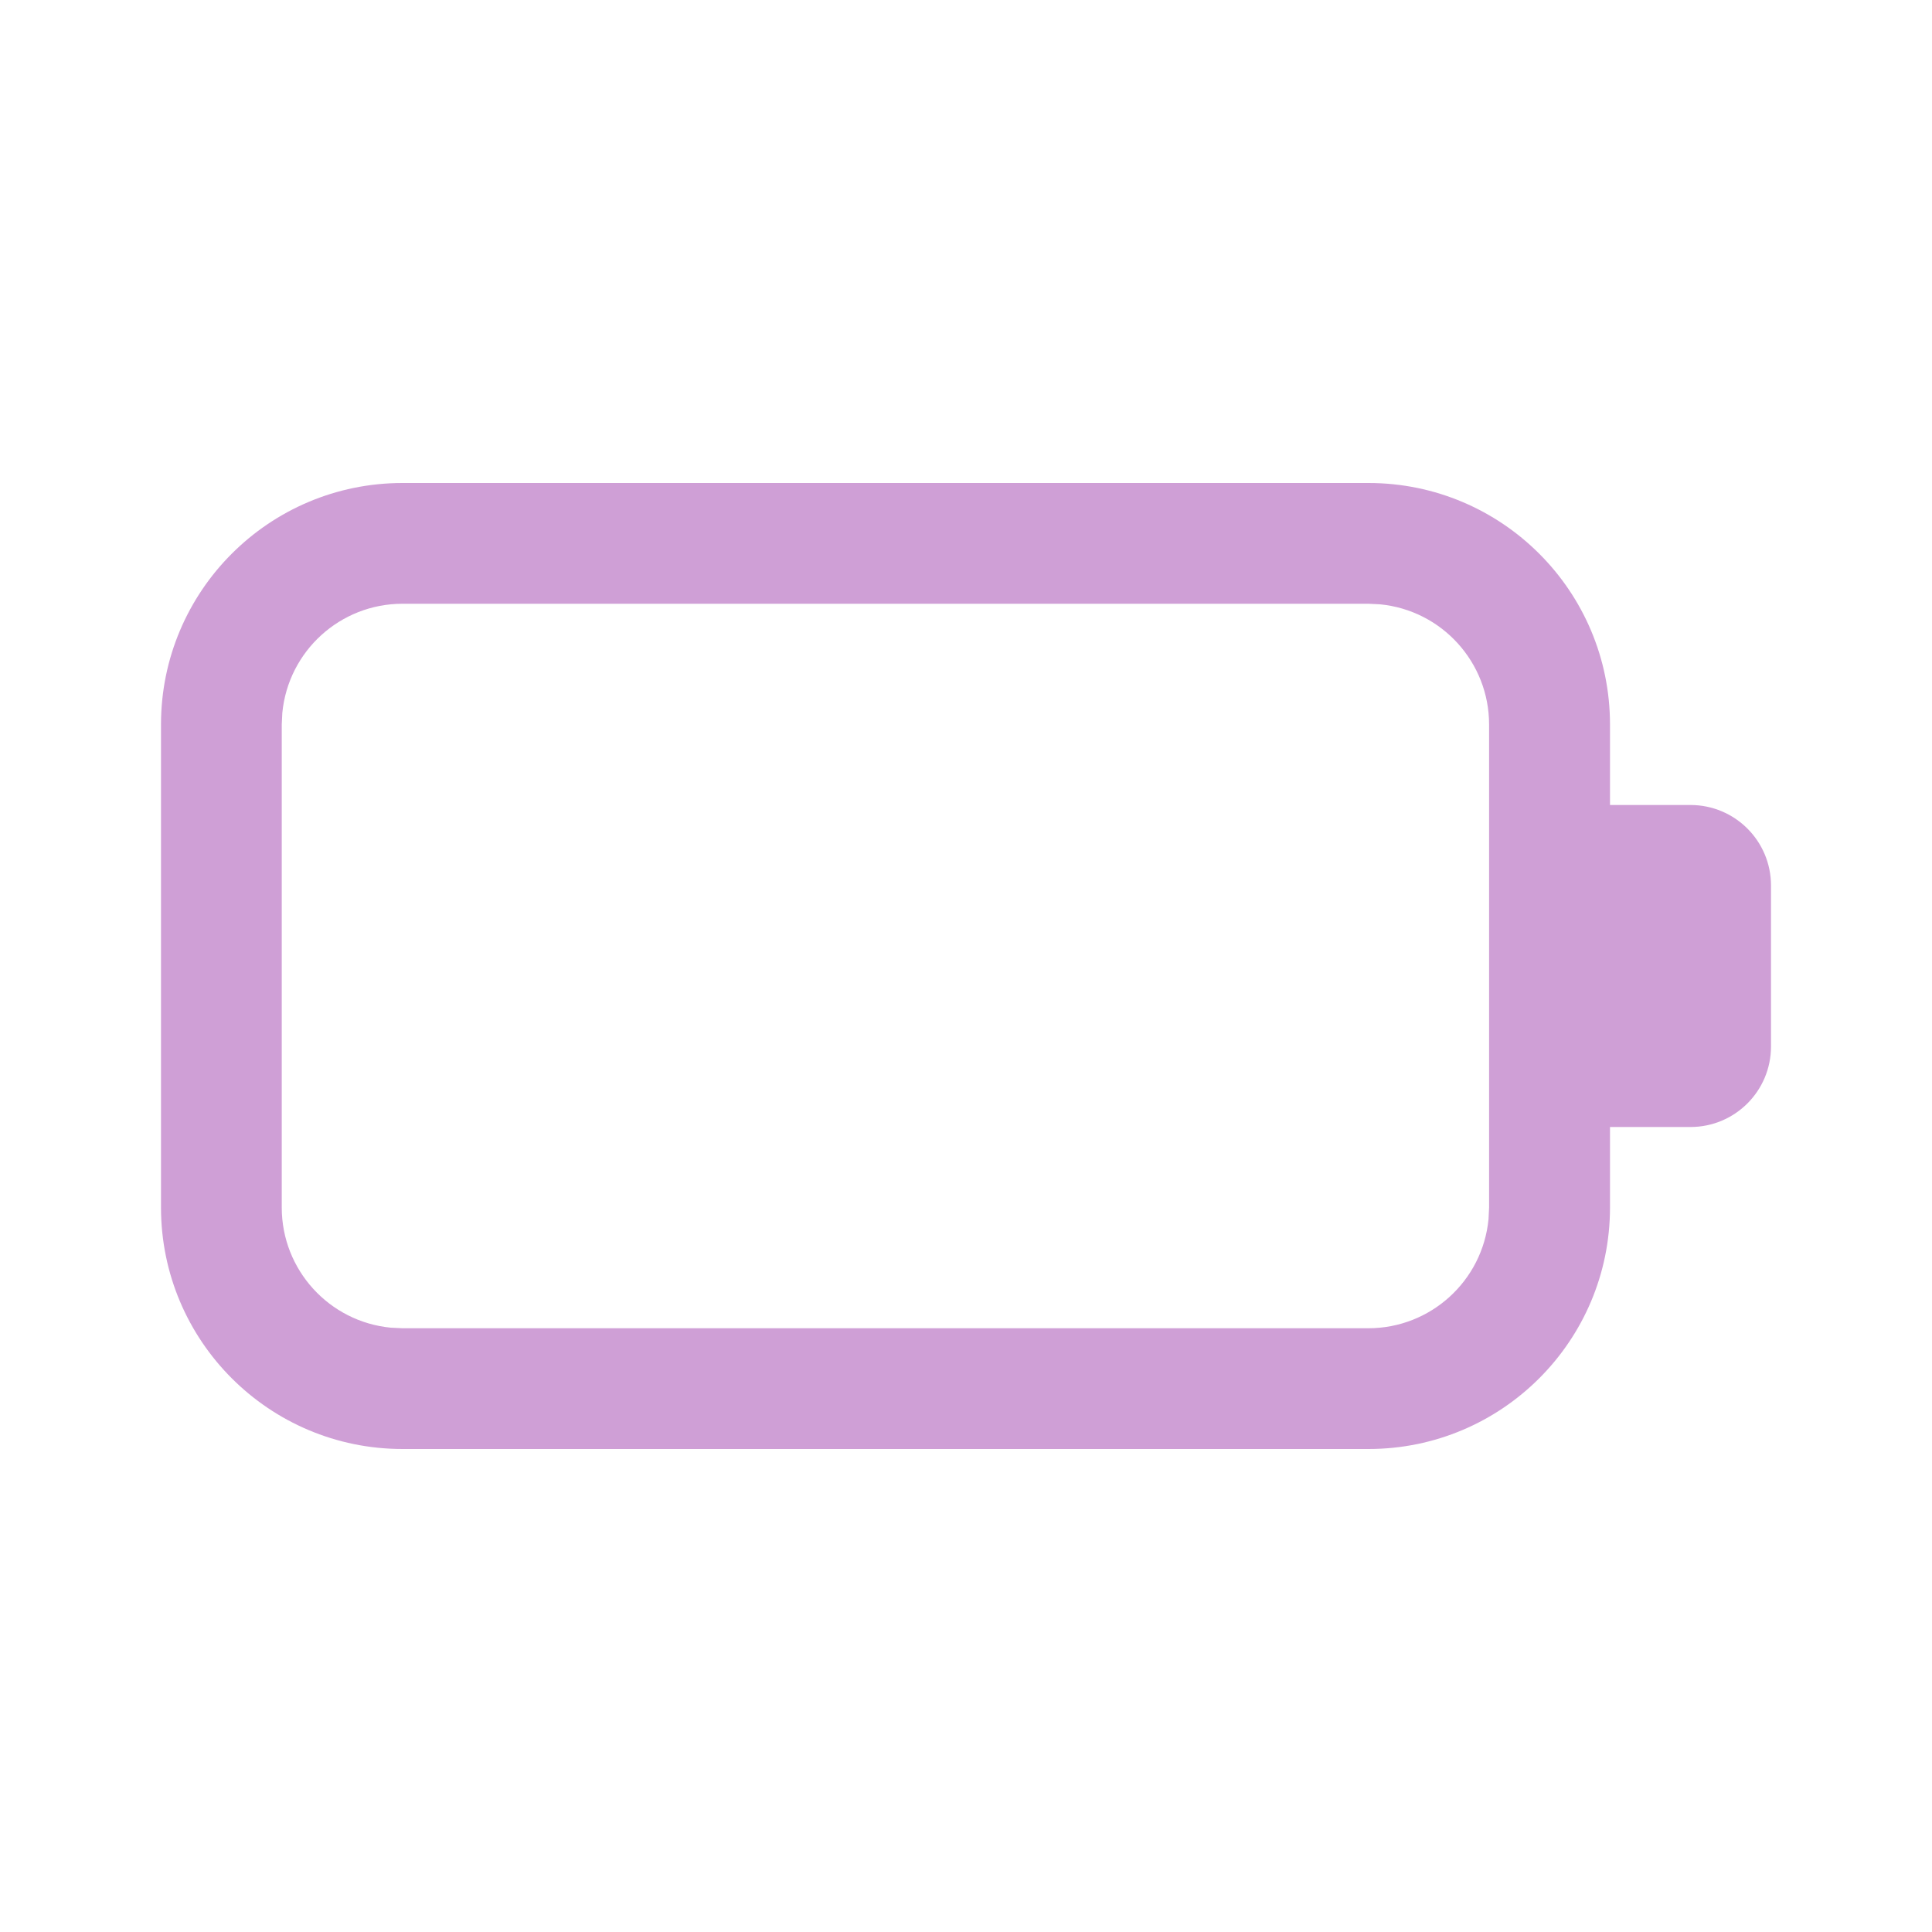
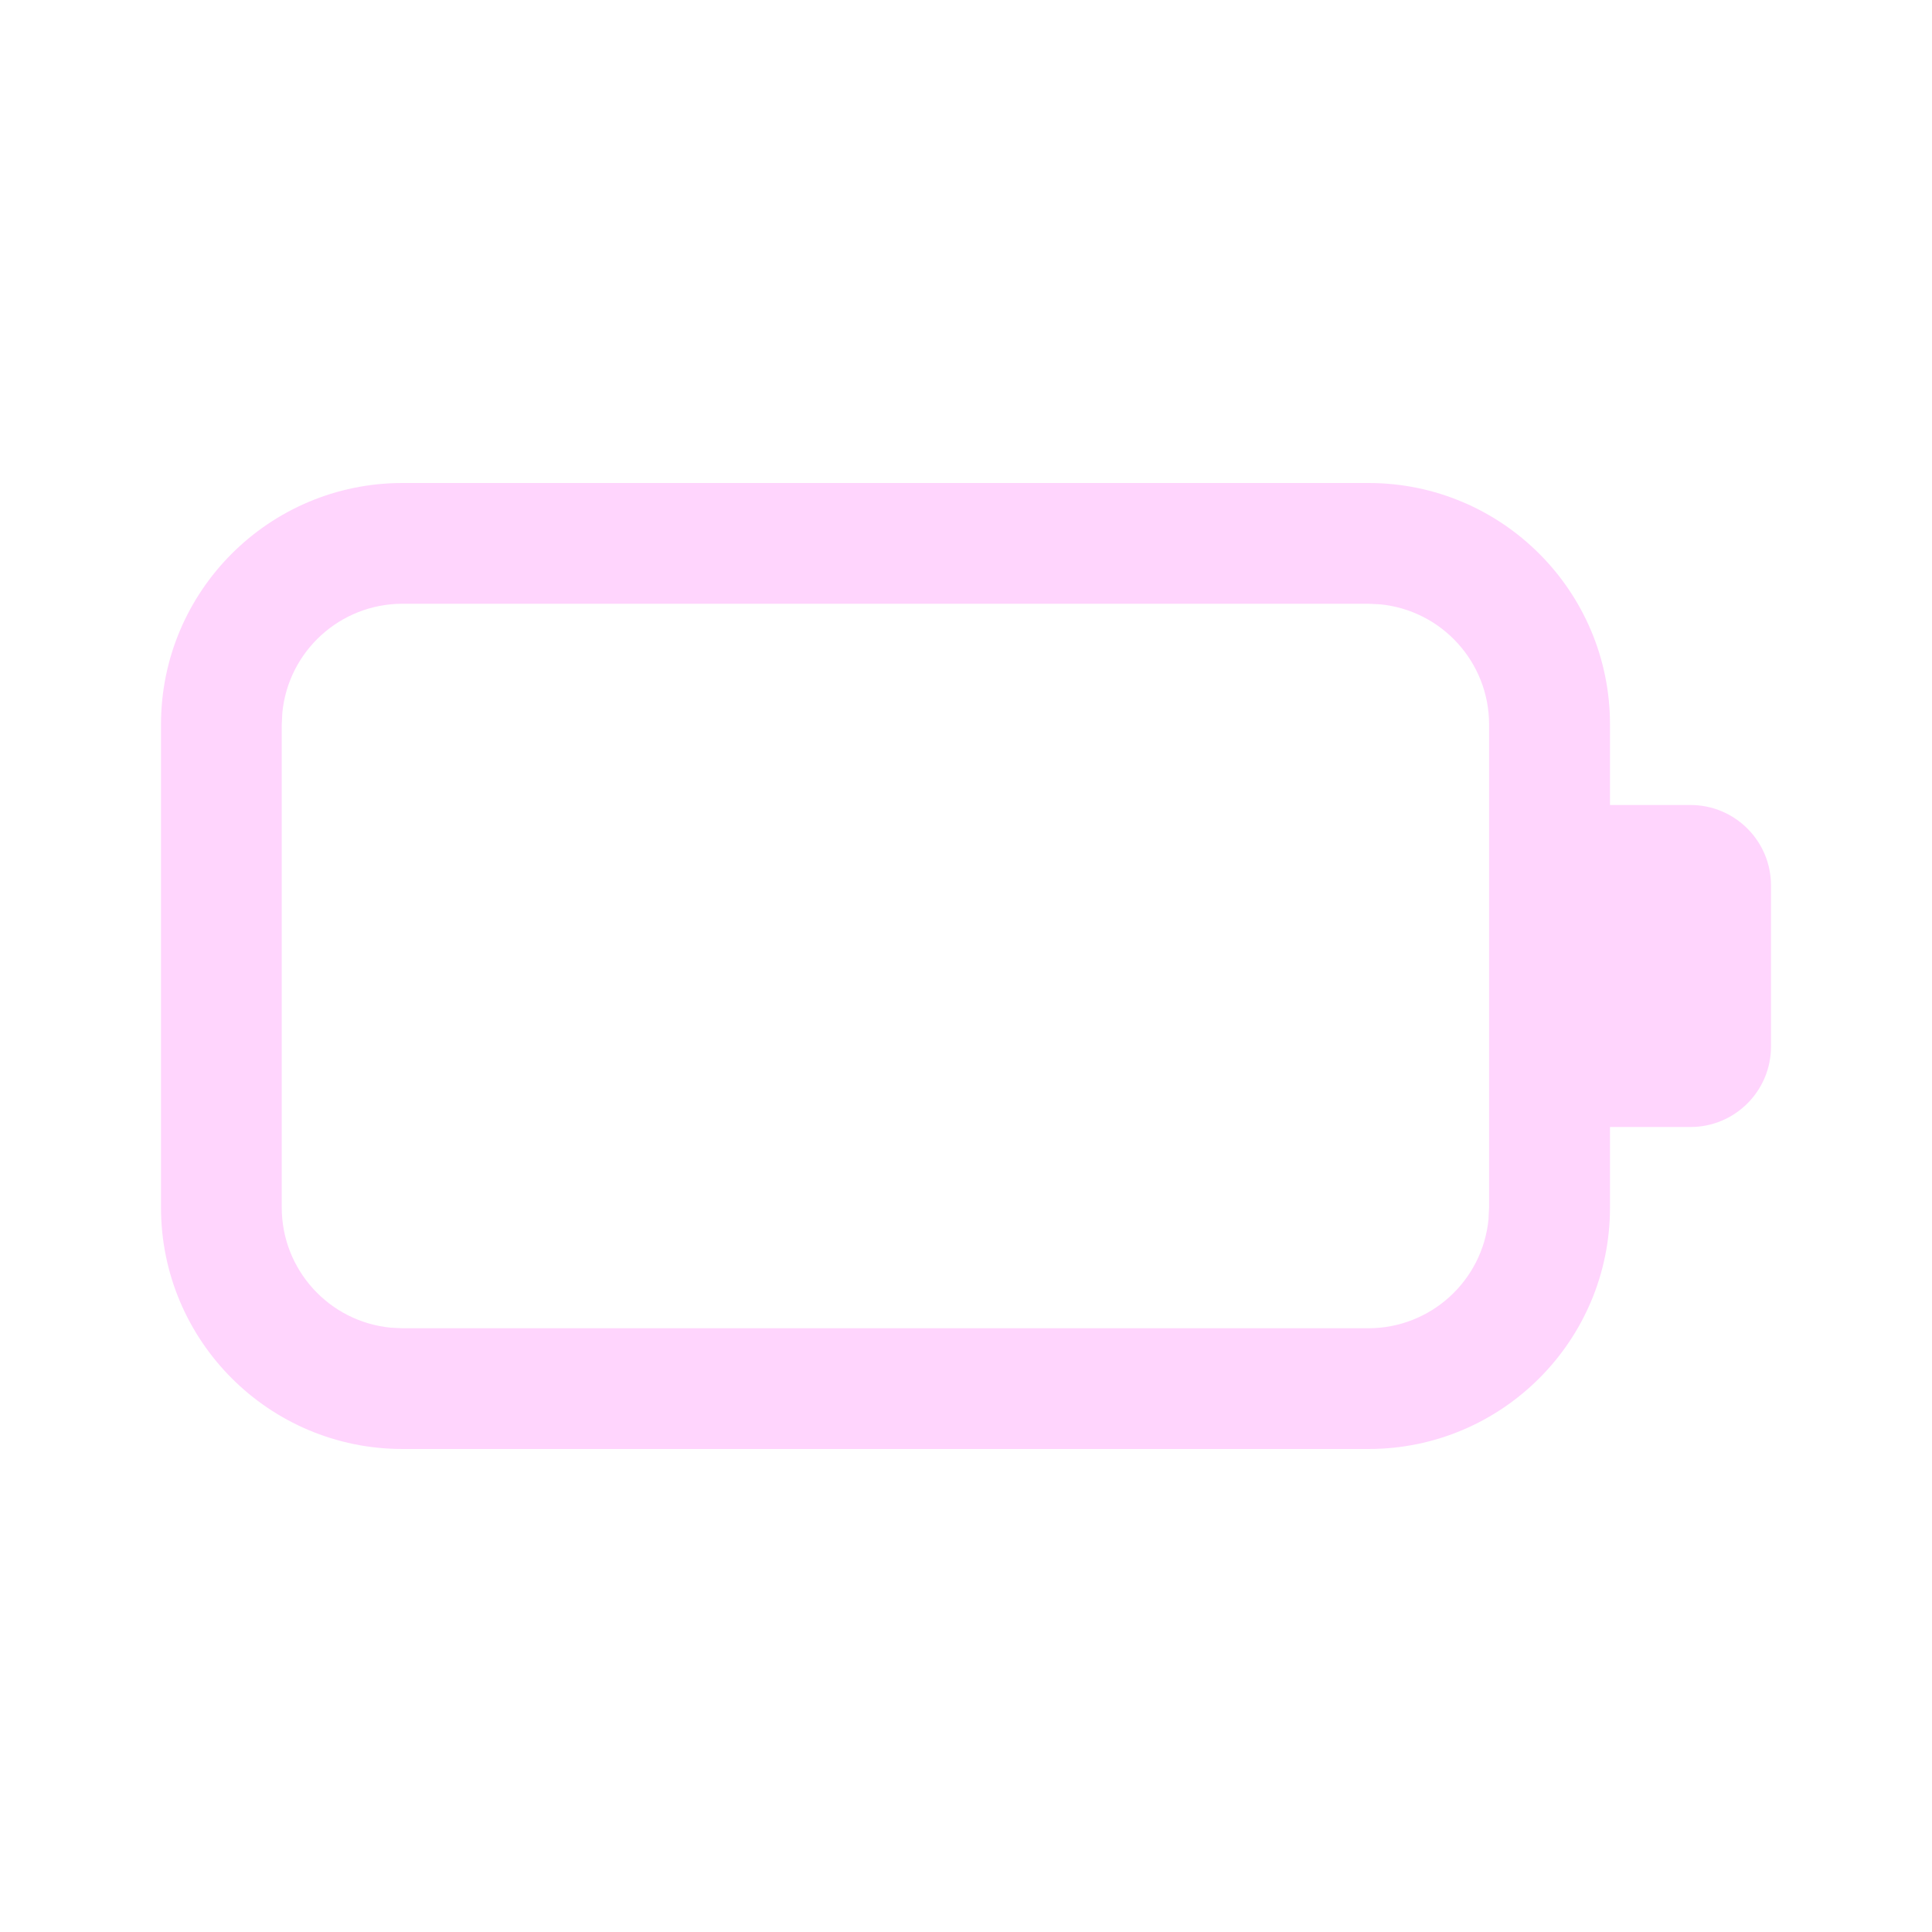
<svg xmlns="http://www.w3.org/2000/svg" width="24" height="24" fill="none" viewBox="0 0 24 24">
-   <path d="M17 6a3 3 0 0 1 3 3v1h1a1 1 0 0 1 1 1v2a1 1 0 0 1-1 1h-1v1a3 3 0 0 1-3 3H5a3 3 0 0 1-3-3V9a3 3 0 0 1 3-3h12Zm-.002 1.5H5a1.5 1.5 0 0 0-1.493 1.356L3.5 9v6a1.5 1.5 0 0 0 1.355 1.493L5 16.5h11.998a1.5 1.5 0 0 0 1.493-1.355l.007-.145V9a1.5 1.5 0 0 0-1.355-1.493l-.145-.007Z" fill="#cf9fd6" />
+   <path d="M17 6a3 3 0 0 1 3 3v1h1a1 1 0 0 1 1 1v2a1 1 0 0 1-1 1h-1v1a3 3 0 0 1-3 3H5a3 3 0 0 1-3-3V9a3 3 0 0 1 3-3h12Zm-.002 1.5H5a1.5 1.5 0 0 0-1.493 1.356L3.5 9v6a1.5 1.5 0 0 0 1.355 1.493L5 16.5h11.998a1.5 1.5 0 0 0 1.493-1.355l.007-.145V9a1.5 1.5 0 0 0-1.355-1.493l-.145-.007Z" fill="#ffd5fd" />
</svg>
